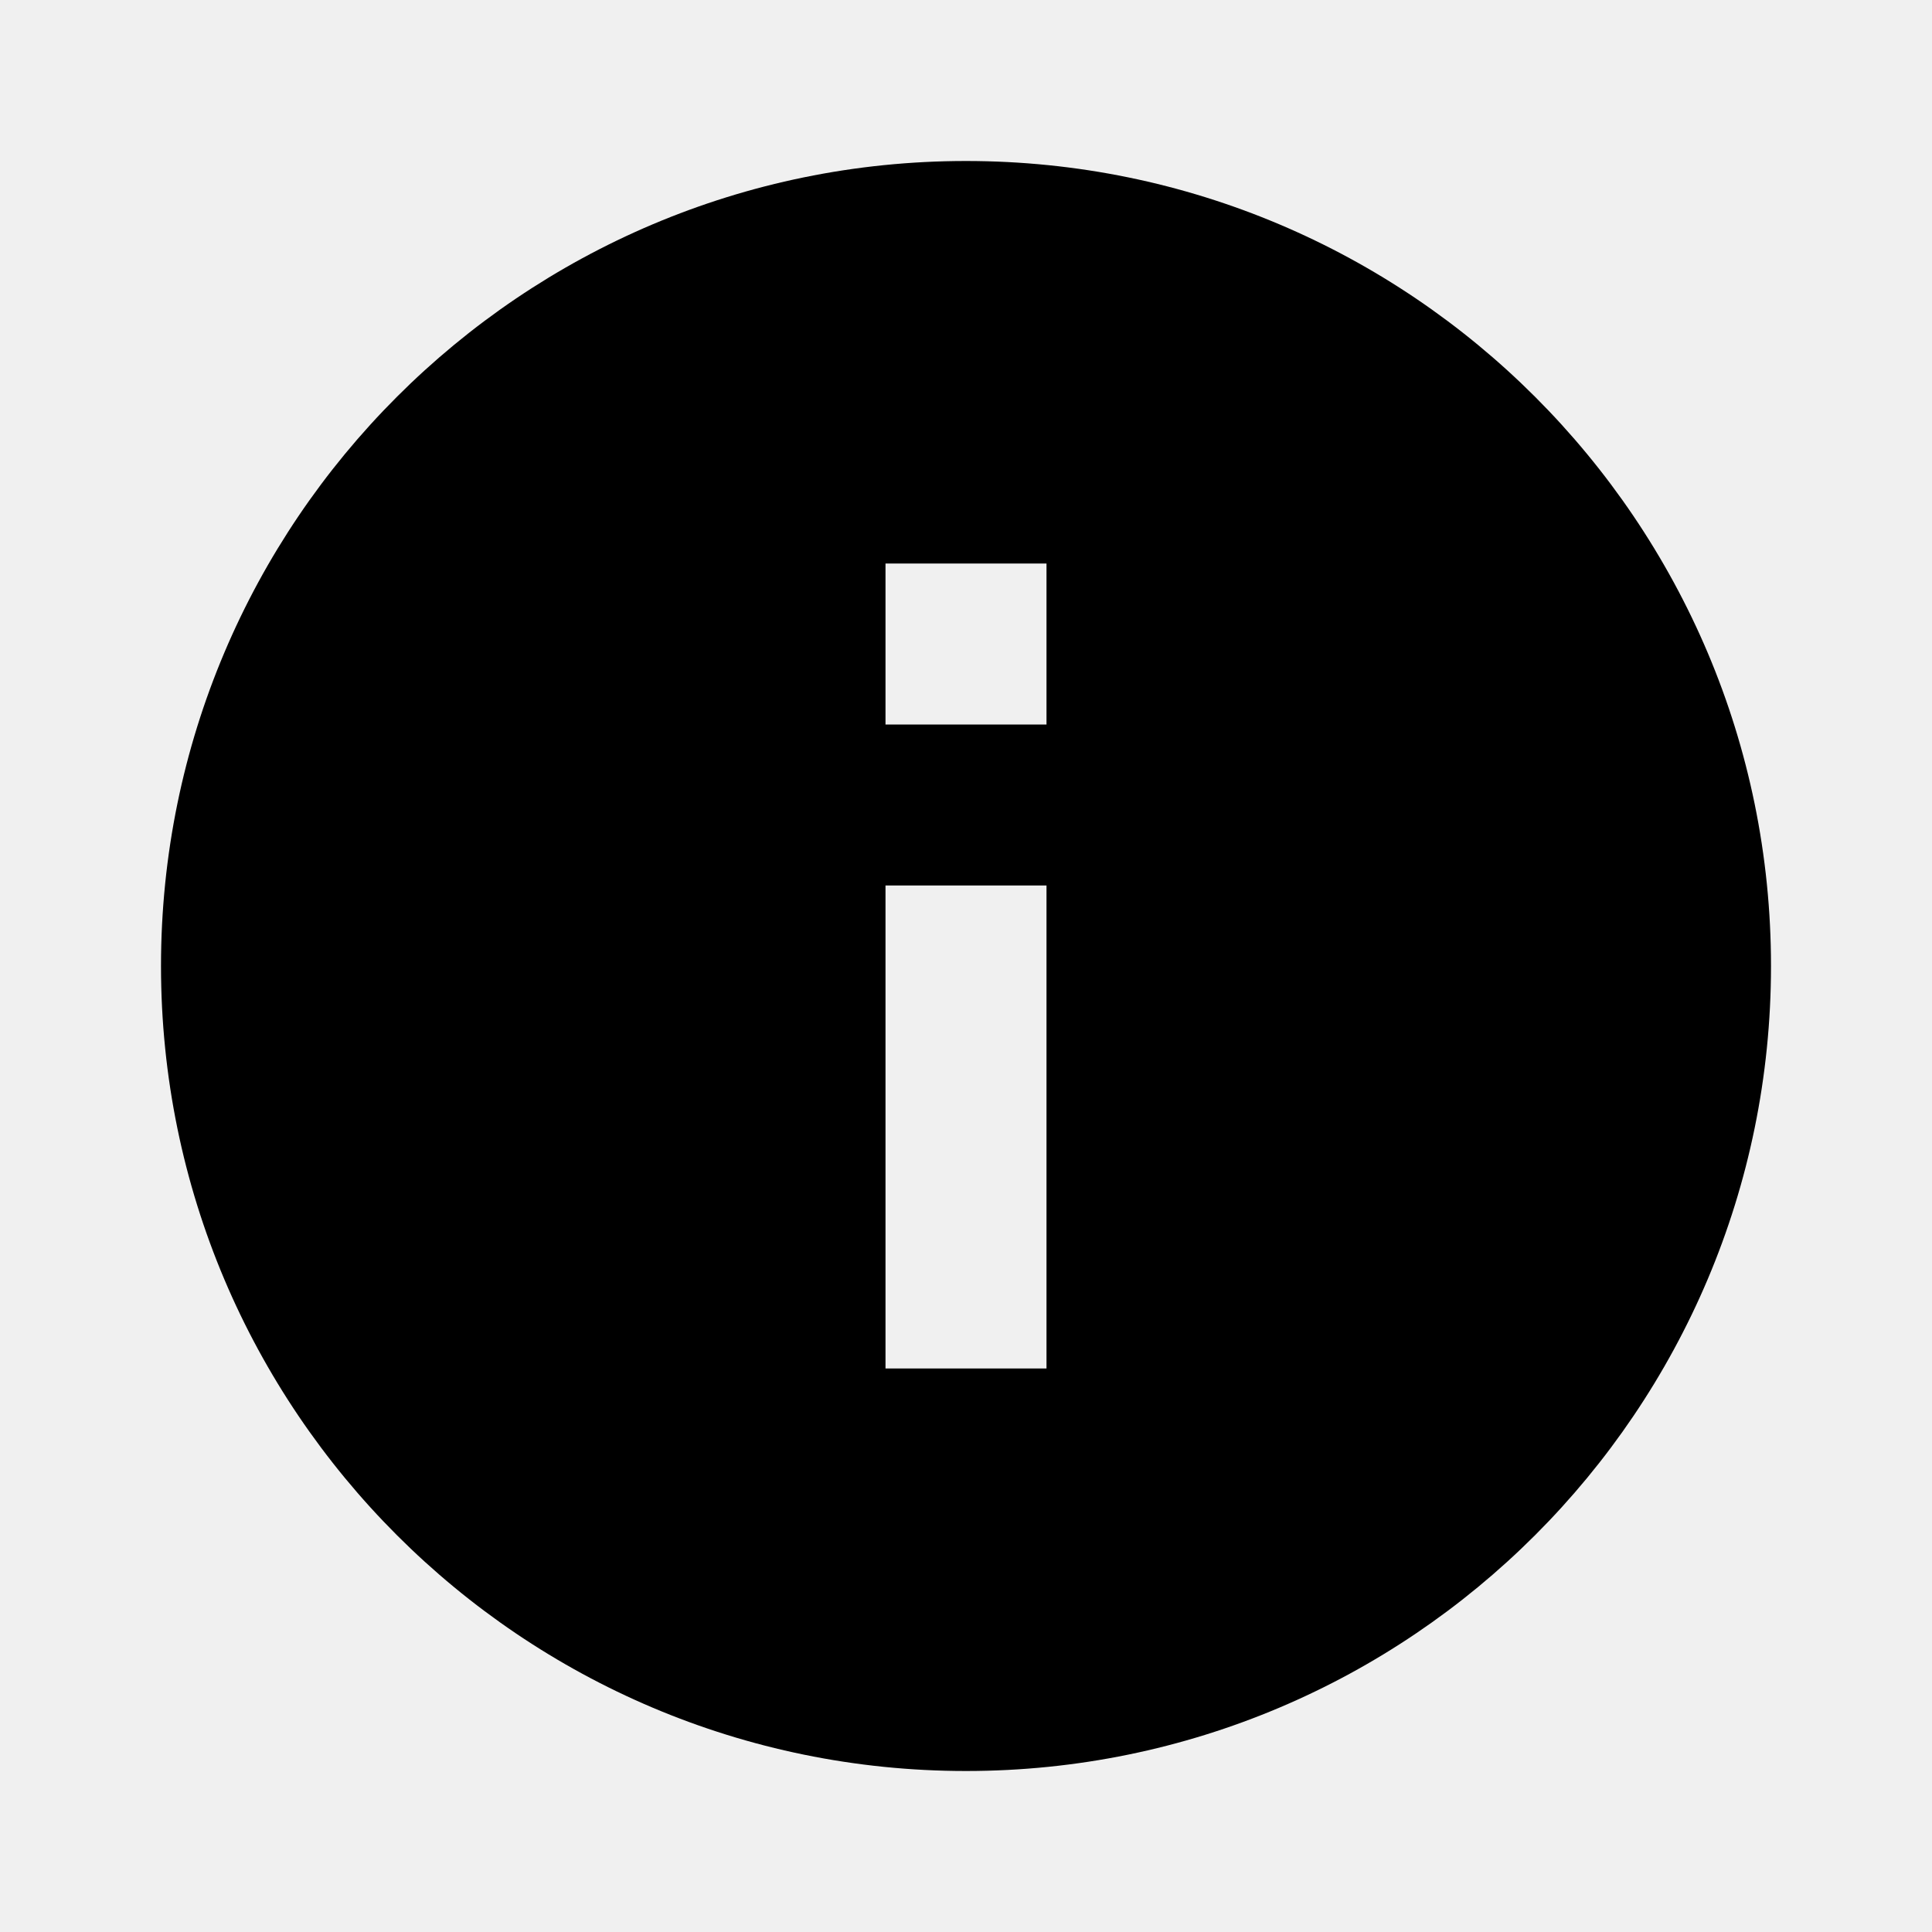
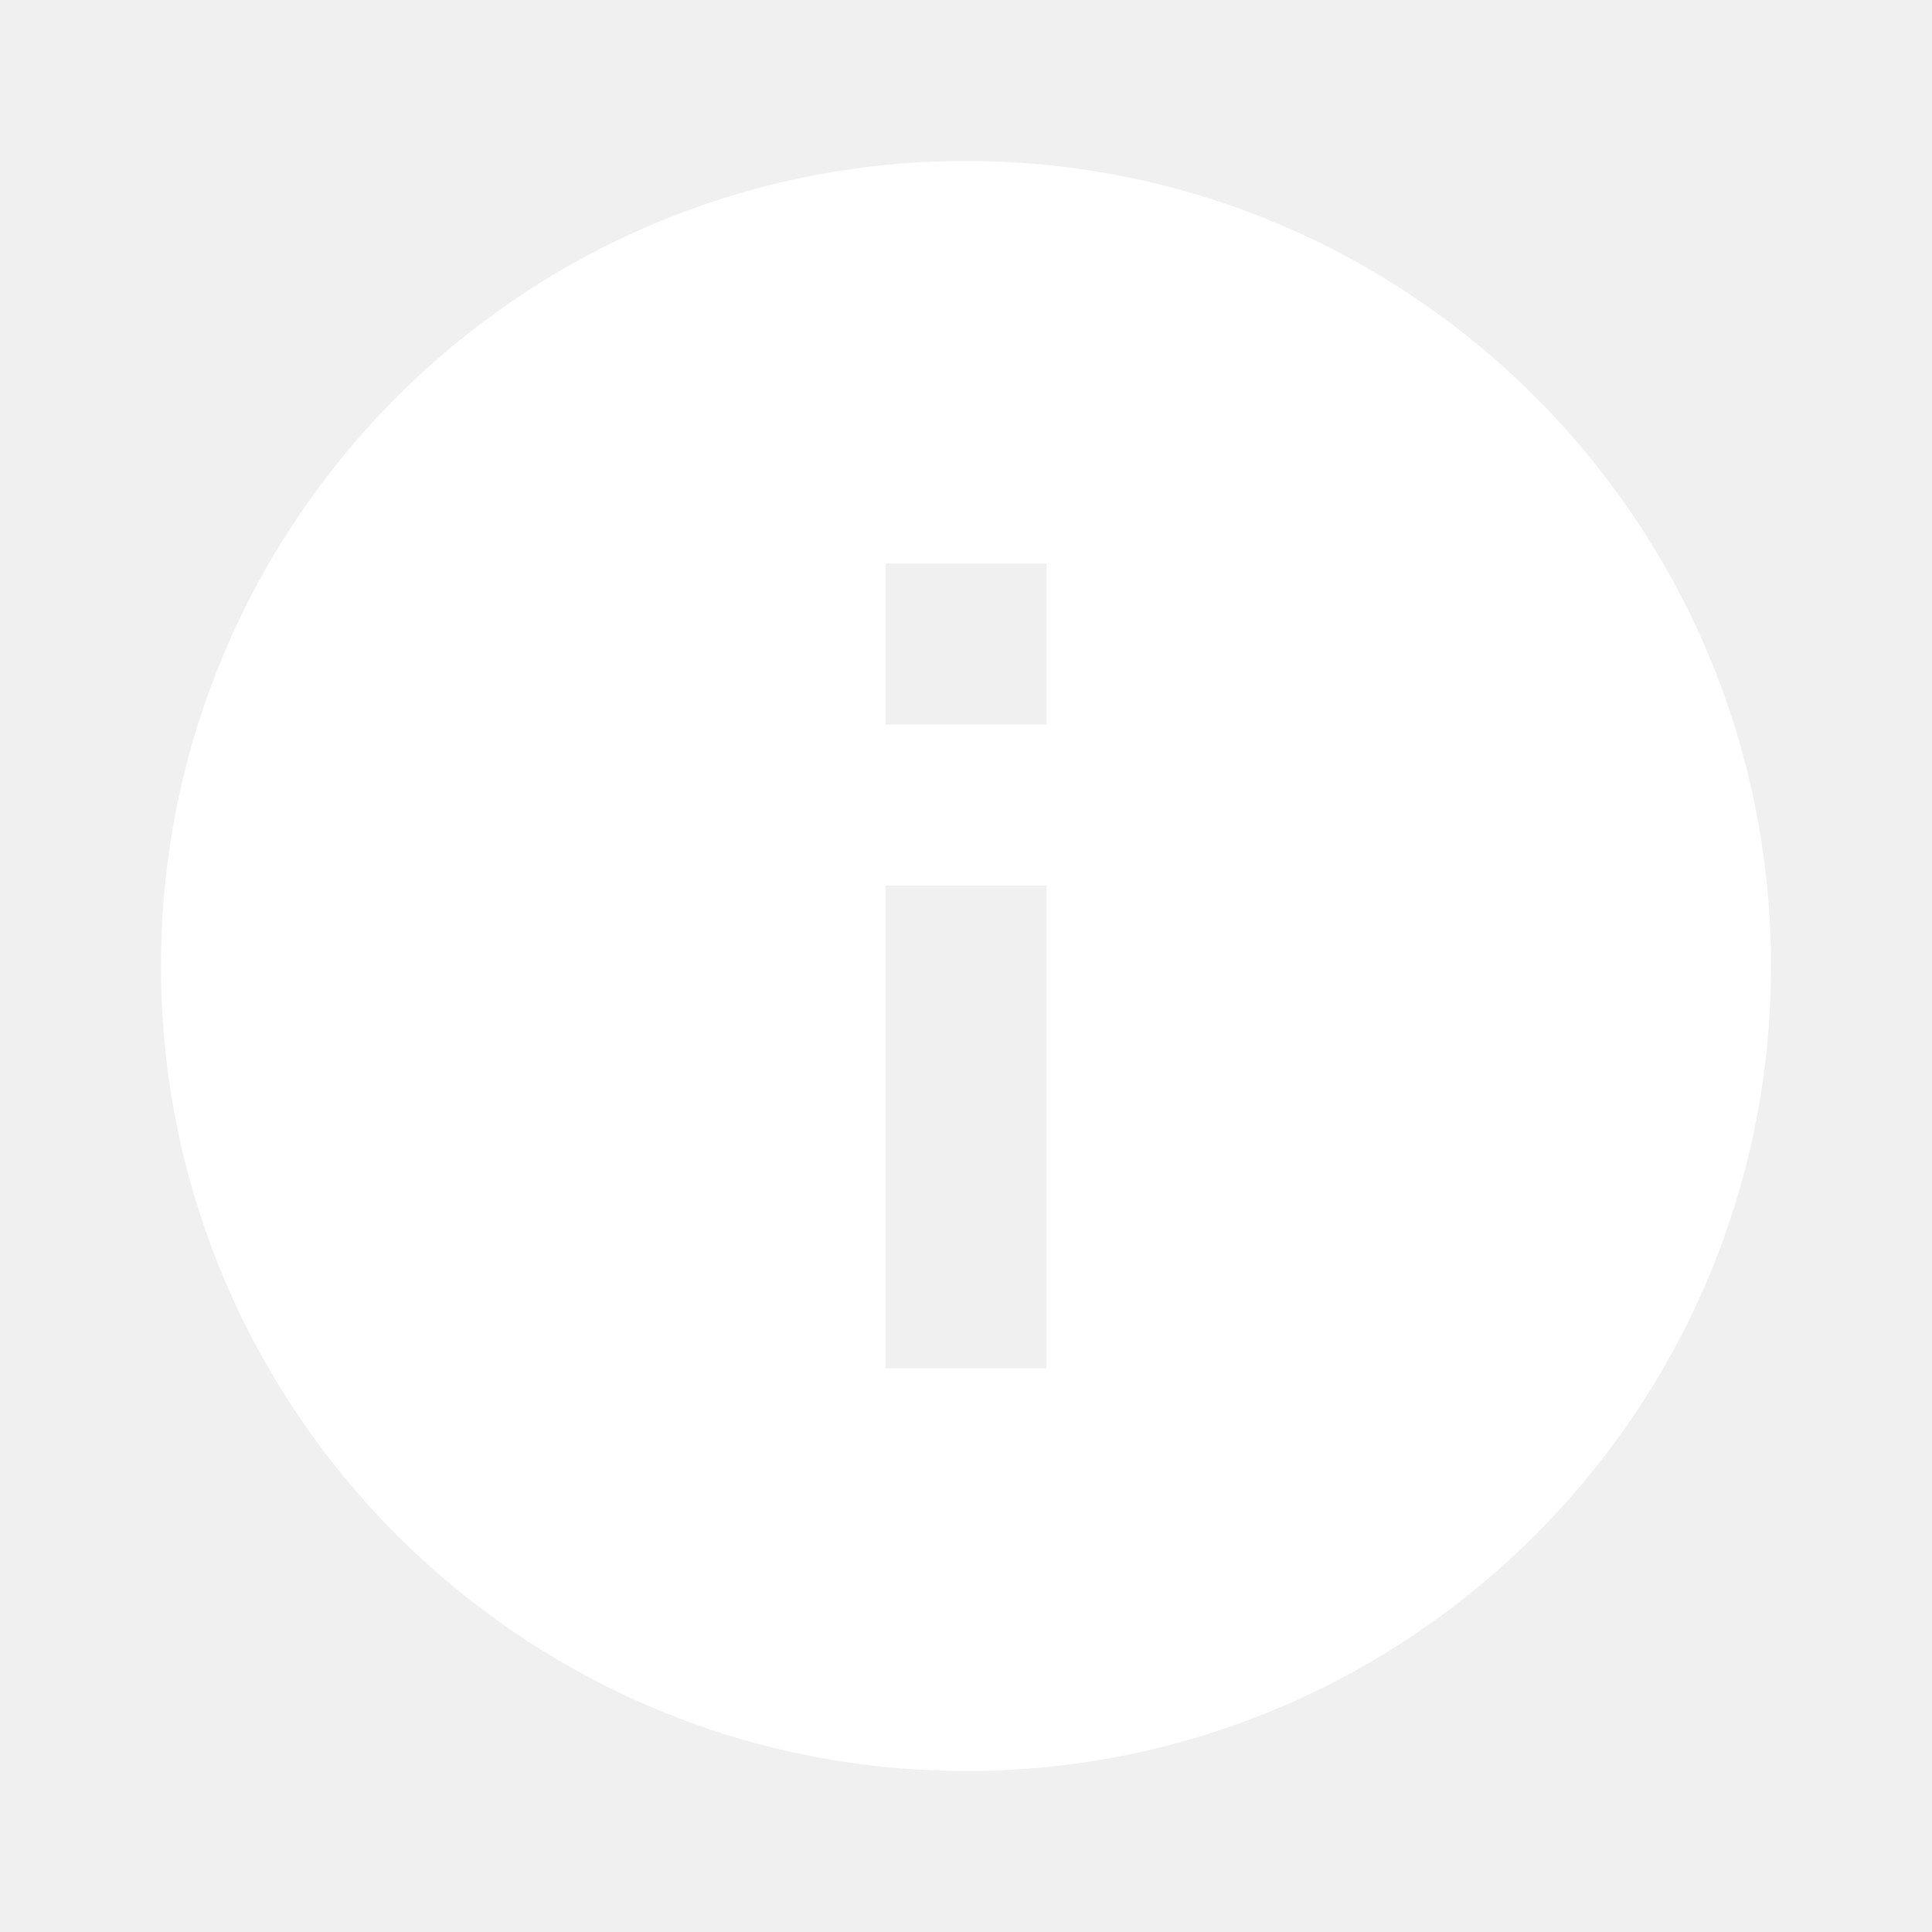
<svg xmlns="http://www.w3.org/2000/svg" width="24" height="24" viewBox="0 0 24 24">
  <path d="M0 0h24v24H0z" fill="none" />
-   <path d="M12 2C6.48 2 2 6.48 2 12s4.48 10 10 10 10-4.48 10-10S17.52 2 12 2zm1 15h-2v-6h2v6zm0-8h-2V7h2v2z" />
+   <path d="M12 2C6.48 2 2 6.48 2 12s4.48 10 10 10 10-4.48 10-10S17.52 2 12 2zm1 15h-2v-6h2v6zm0-8h-2V7h2v2z" fill="white" />
</svg>
